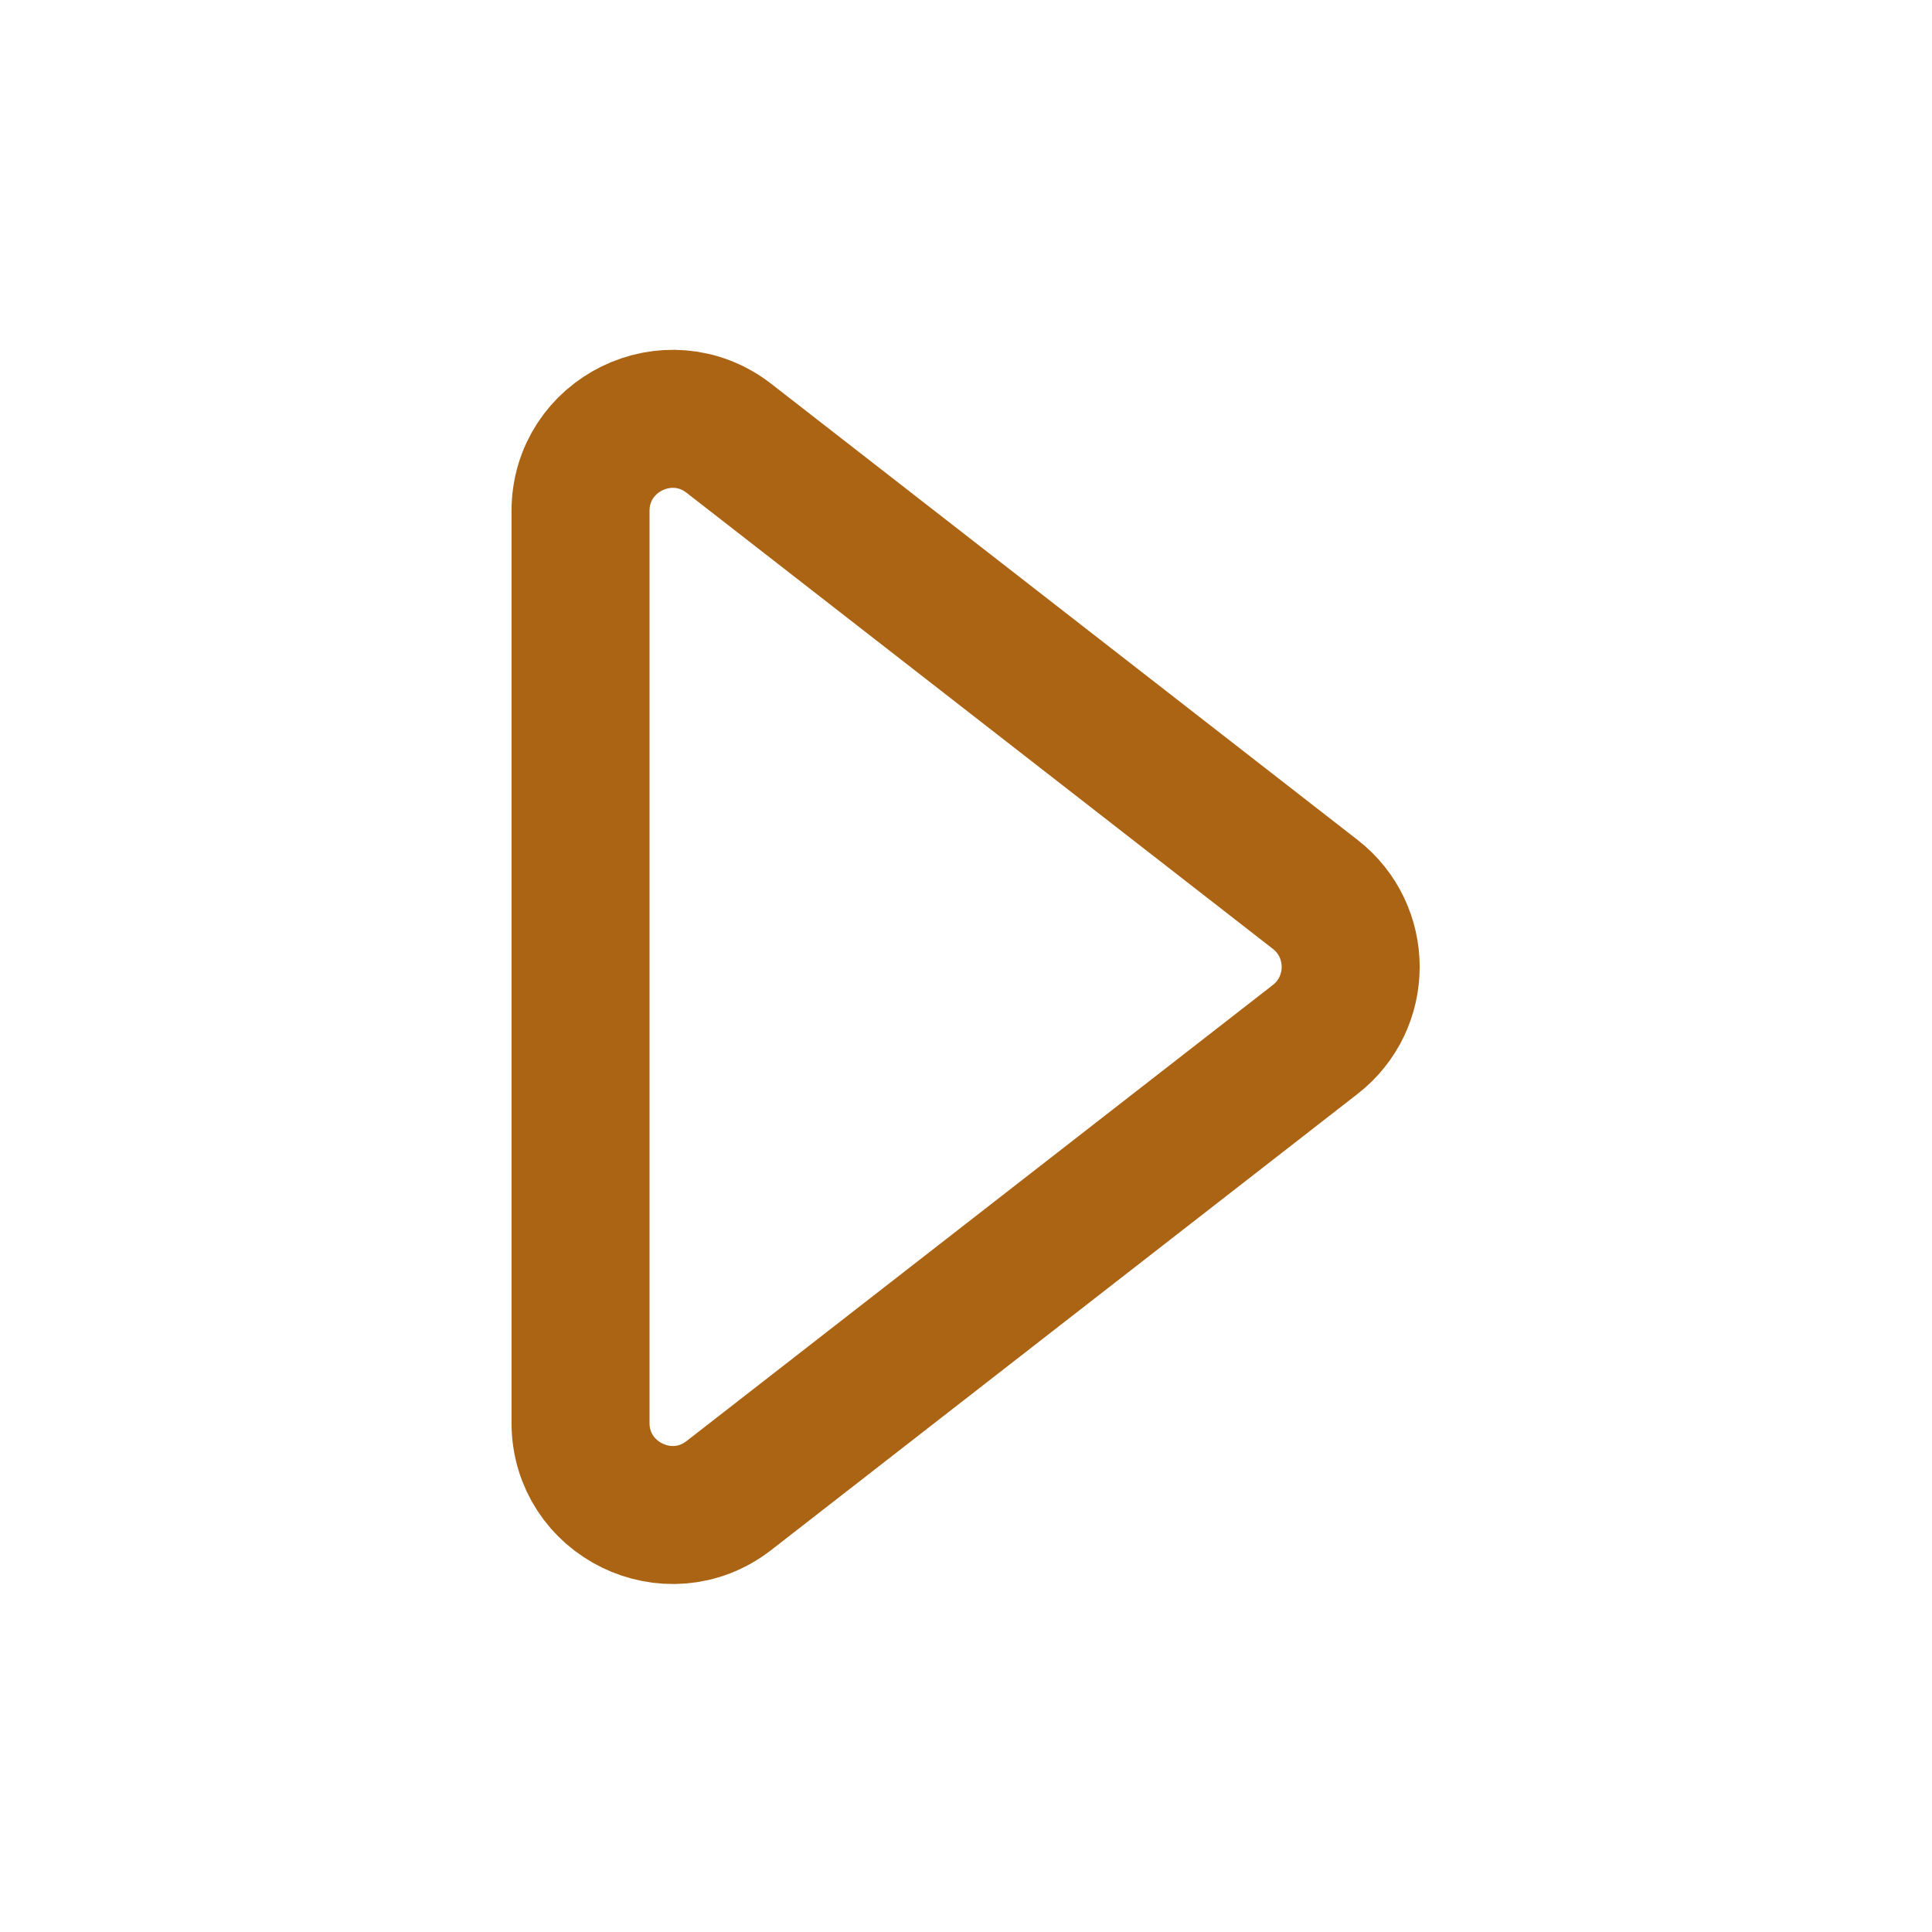
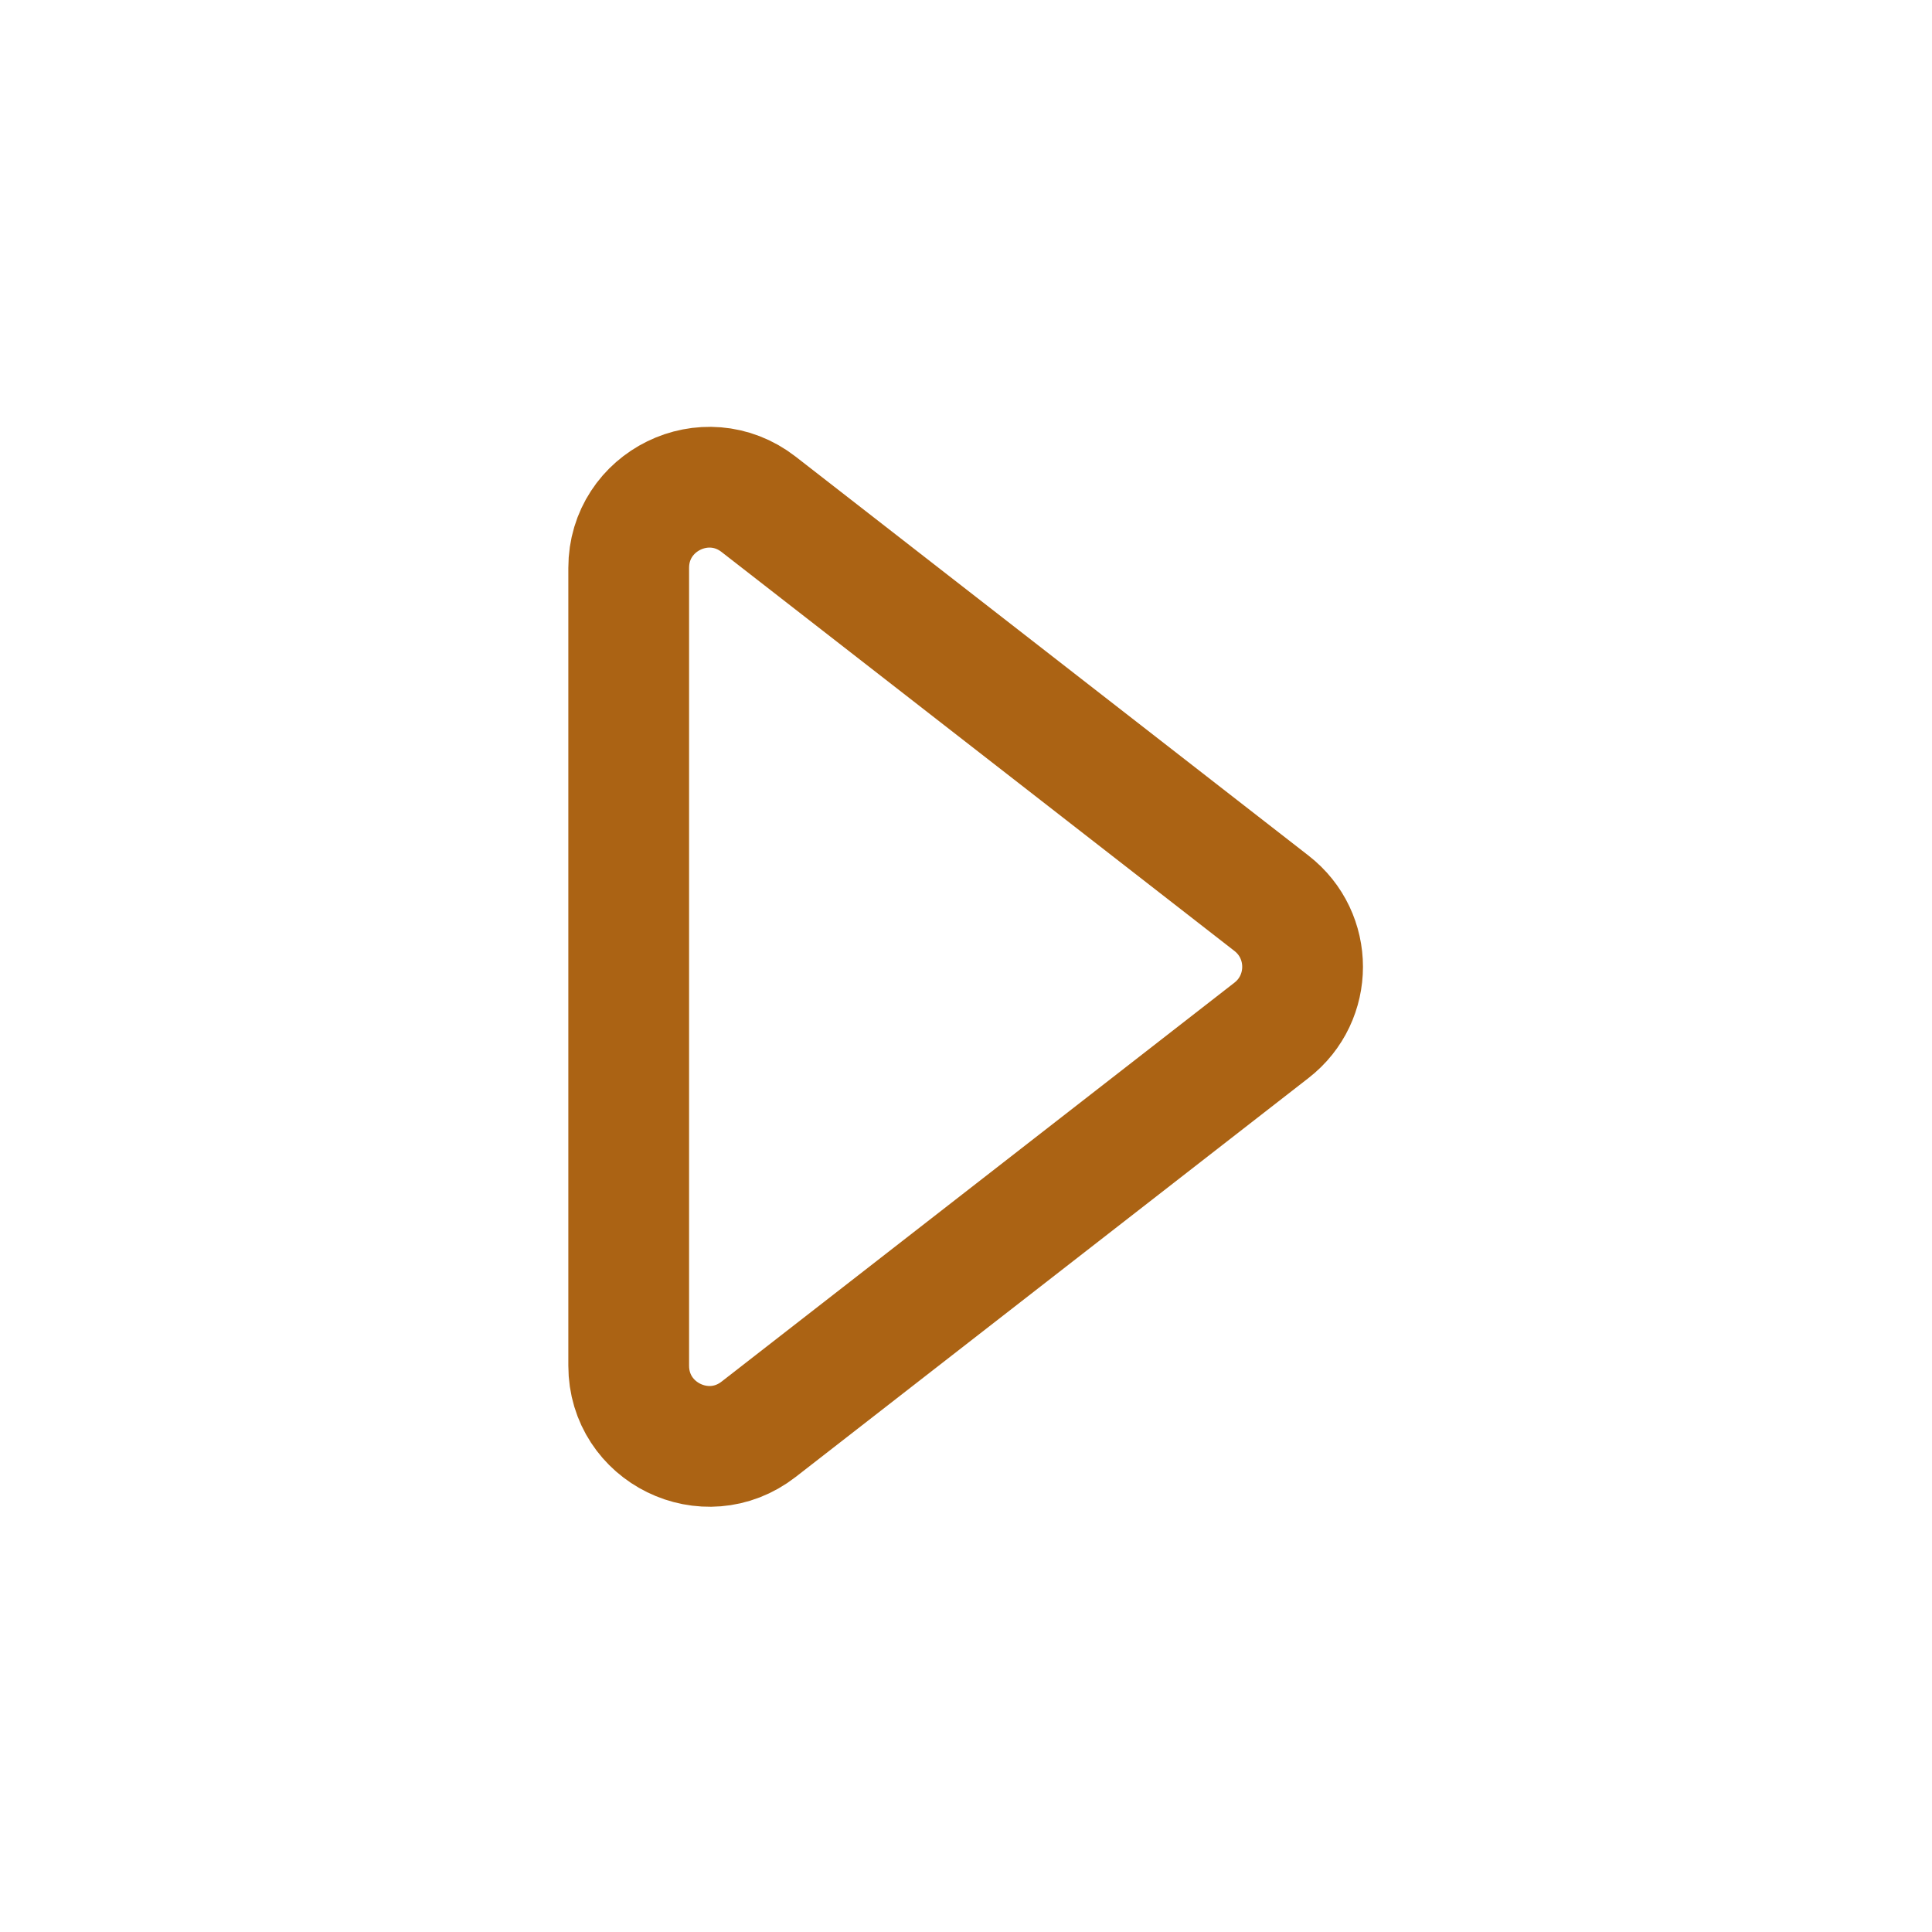
- <svg xmlns="http://www.w3.org/2000/svg" width="20" height="20" viewBox="19.69 17.49 21.00 21.00" fill="none">
+ <svg xmlns="http://www.w3.org/2000/svg" width="24" height="24" viewBox="18.19 15.99 24.00 24.00" fill="none">
  <path d="M26 23.045V32.955C26 33.788 26.957 34.256 27.614 33.745L33.985 28.789C34.5 28.389 34.5 27.611 33.985 27.211L27.614 22.255C26.957 21.744 26 22.212 26 23.045Z" stroke-width="1.5" stroke-linecap="round" stroke-linejoin="round" stroke="#AB6314" />
</svg>
